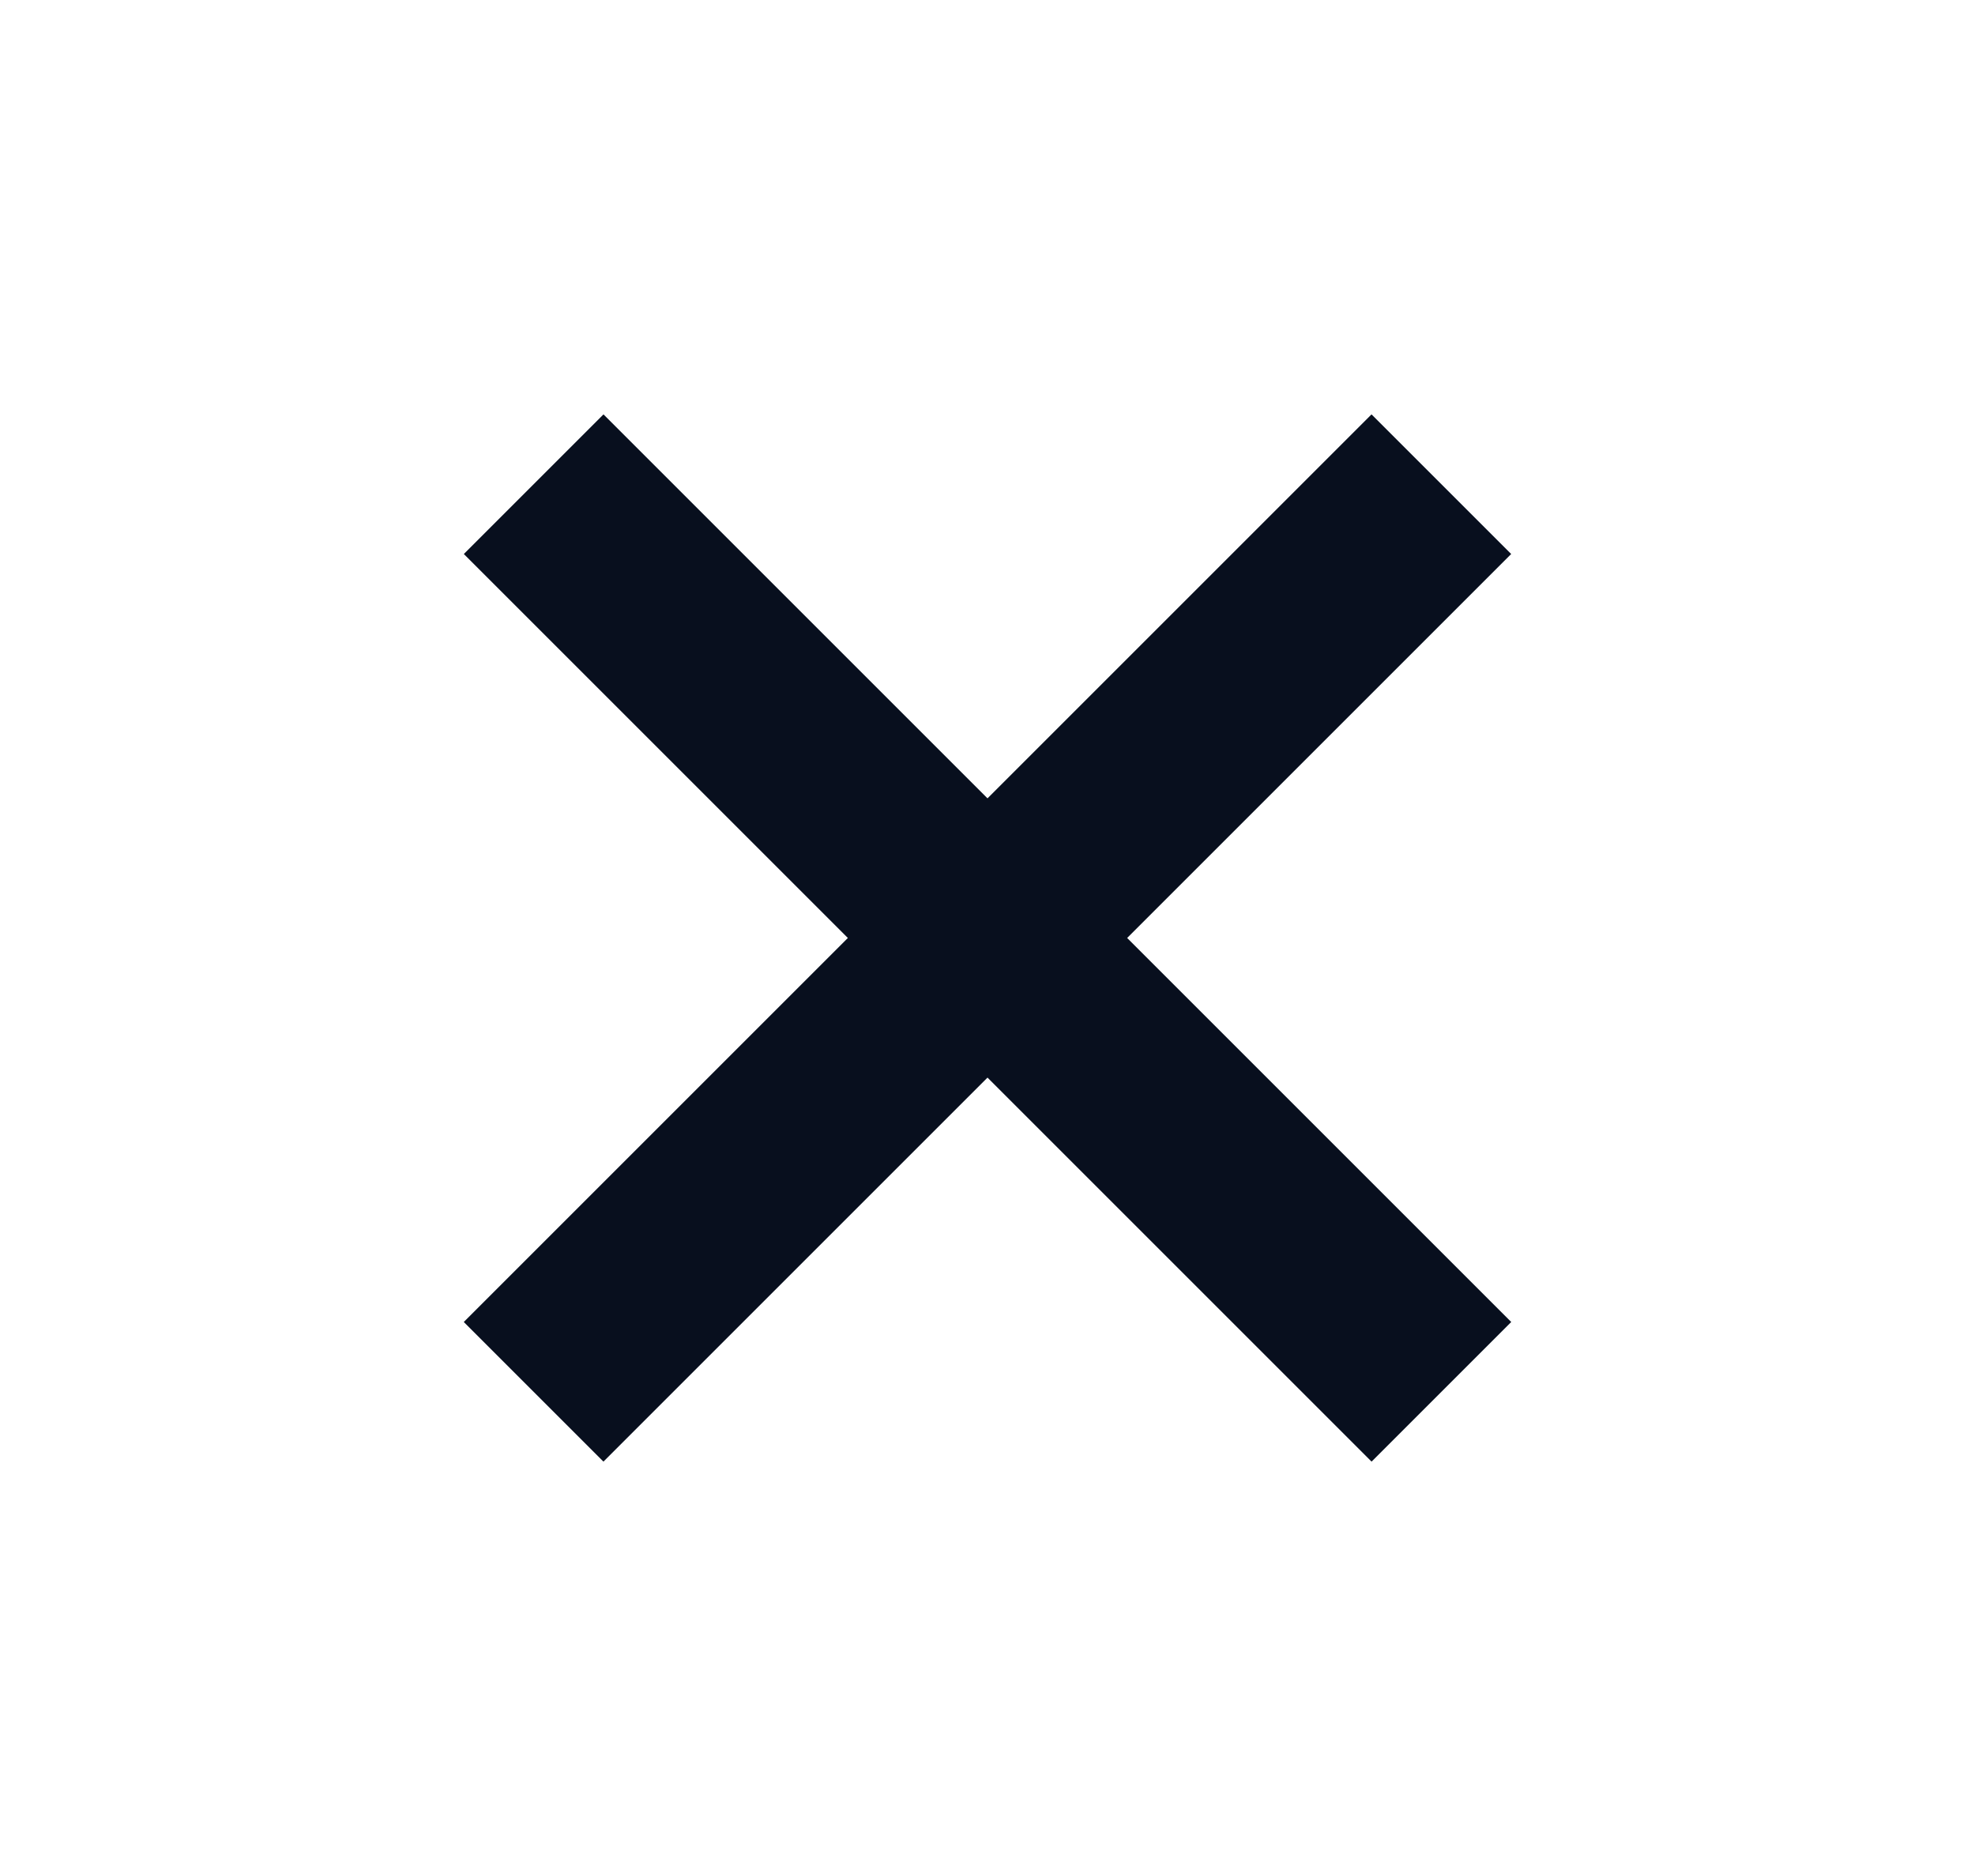
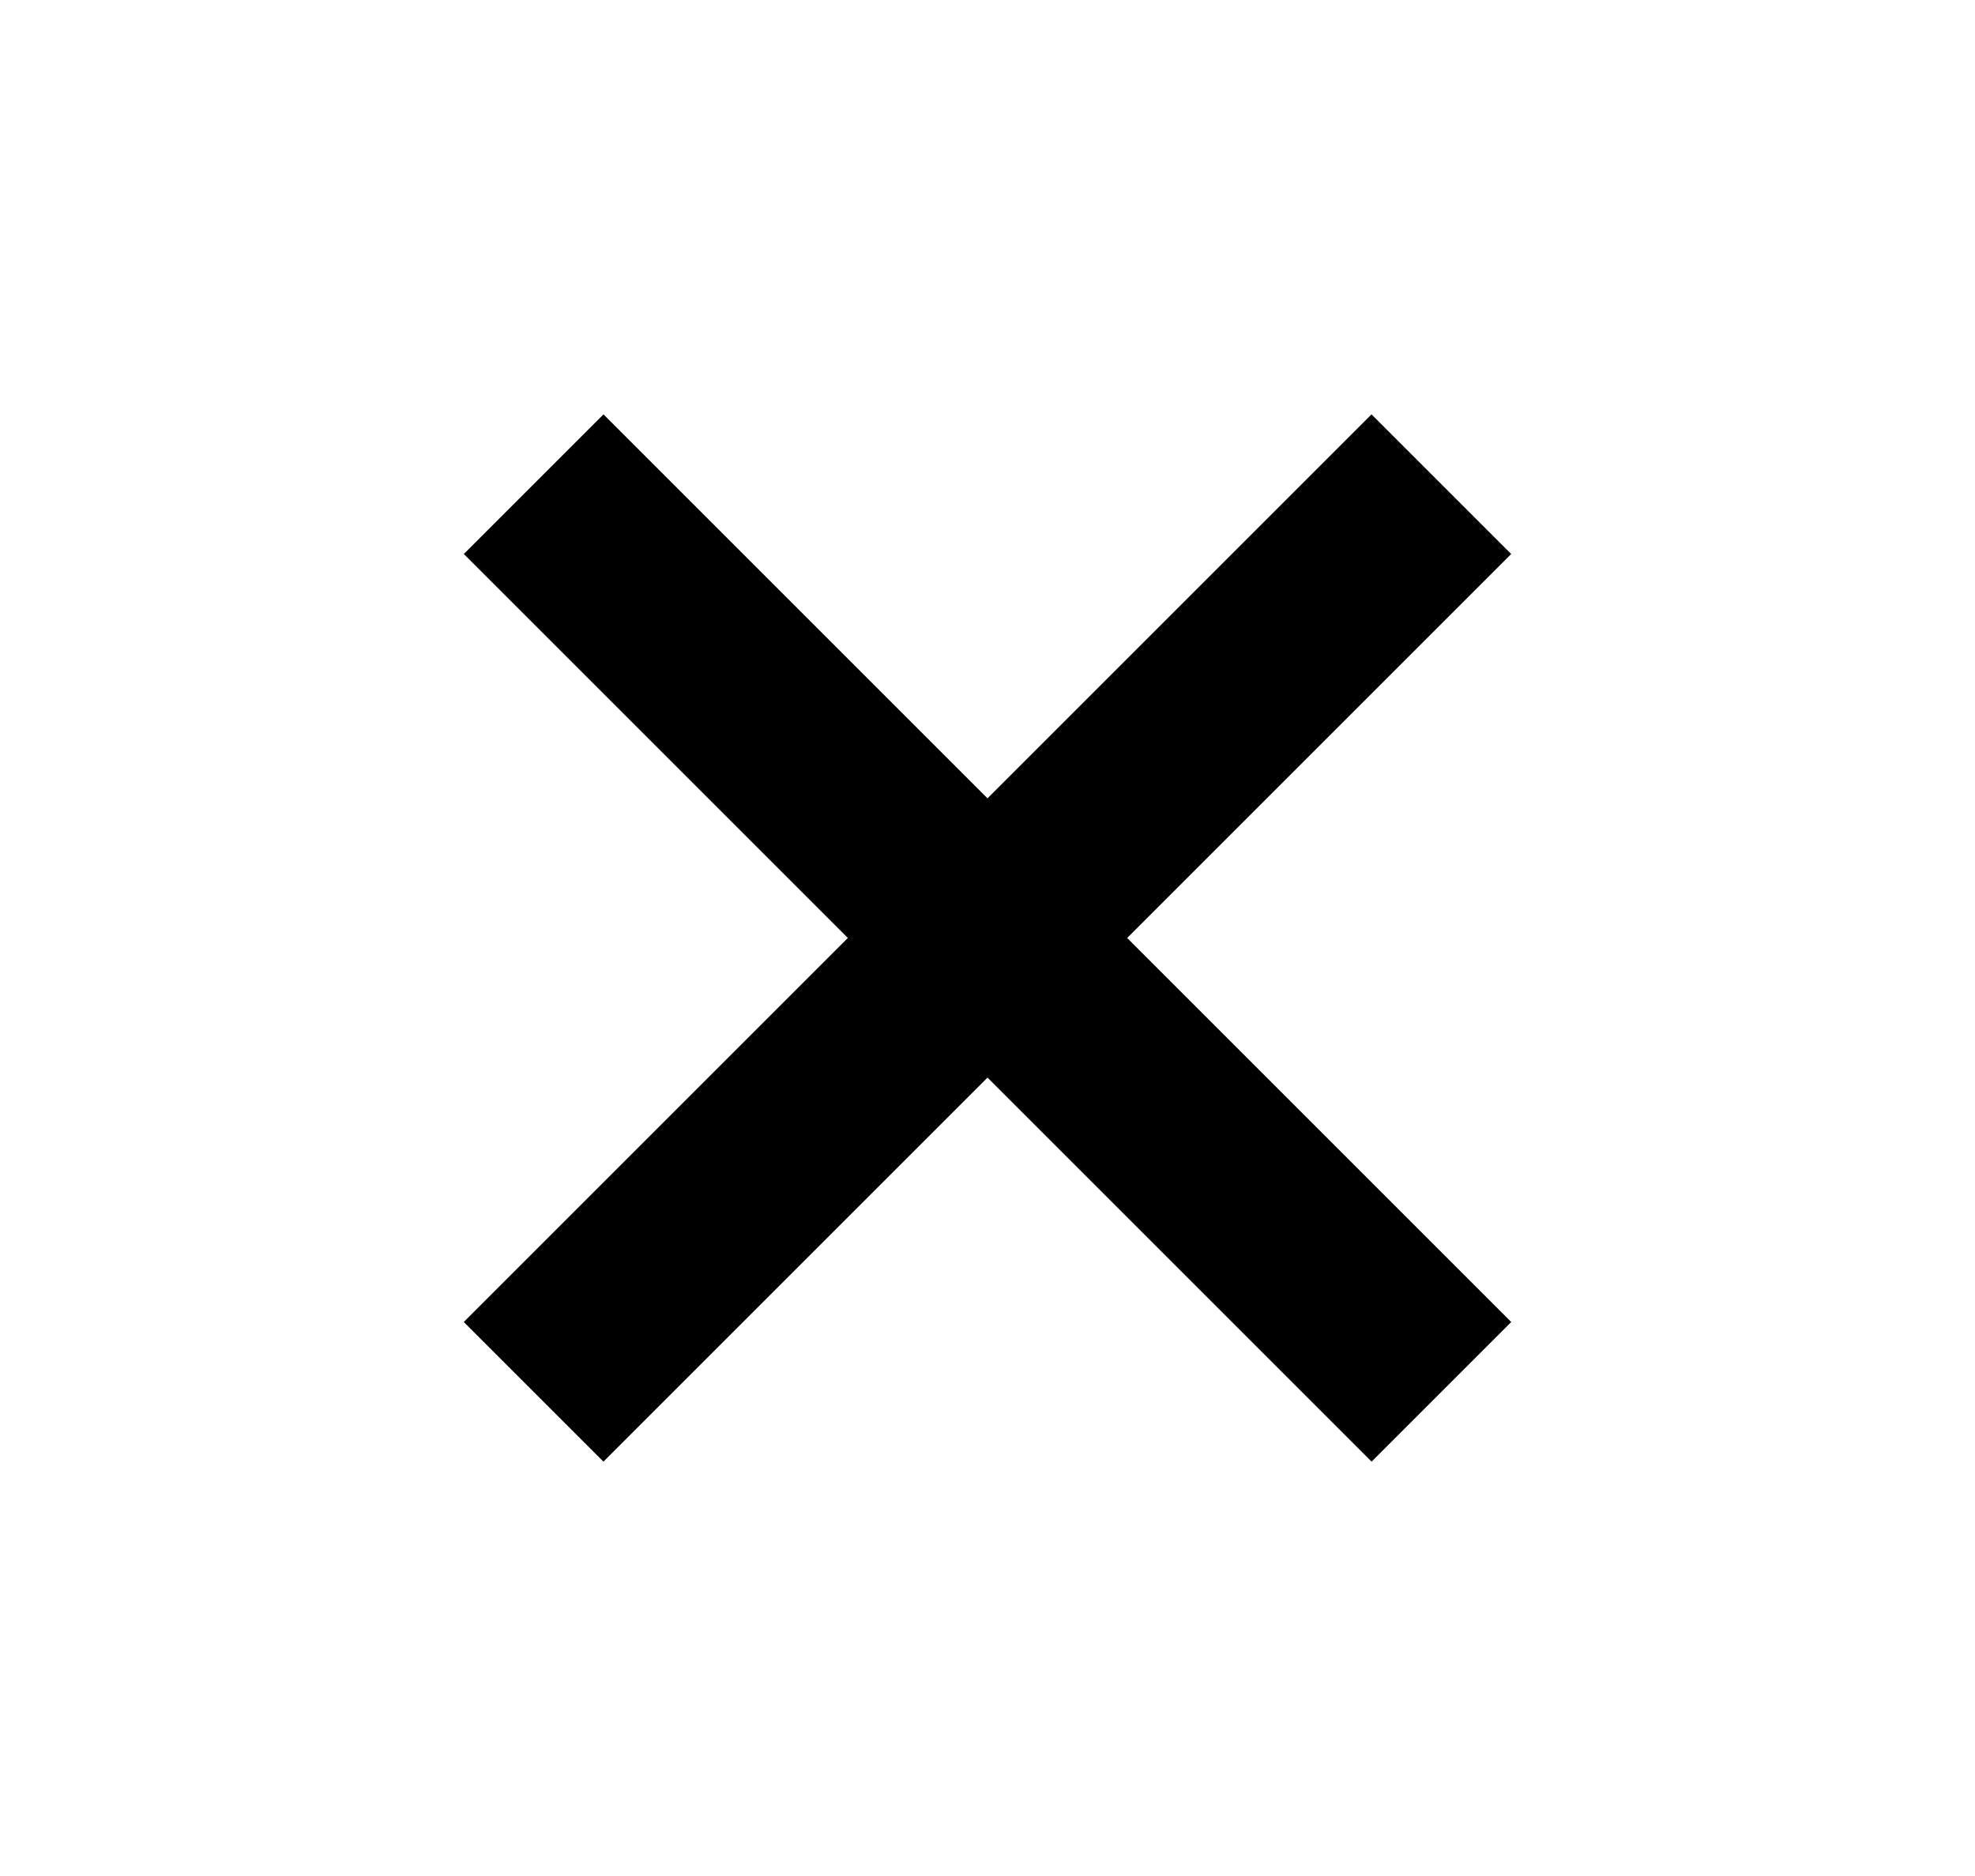
- <svg xmlns="http://www.w3.org/2000/svg" width="20" height="19" viewBox="0 0 20 19" fill="none">
-   <rect x="15.303" y="13.389" width="2" height="13" transform="rotate(135 15.3033 13.3892)" fill="#080F1E" />
-   <rect x="6.111" y="14.803" width="2" height="13" transform="rotate(-135 6.11092 14.8032)" fill="#080F1E" />
+ <svg xmlns="http://www.w3.org/2000/svg" width="20" height="19" viewBox="0 0 20 19">
+   <rect x="15.303" y="13.389" width="2" height="13" transform="rotate(135 15.3033 13.3892)" />
+   <rect x="6.111" y="14.803" width="2" height="13" transform="rotate(-135 6.11092 14.8032)" />
</svg>
